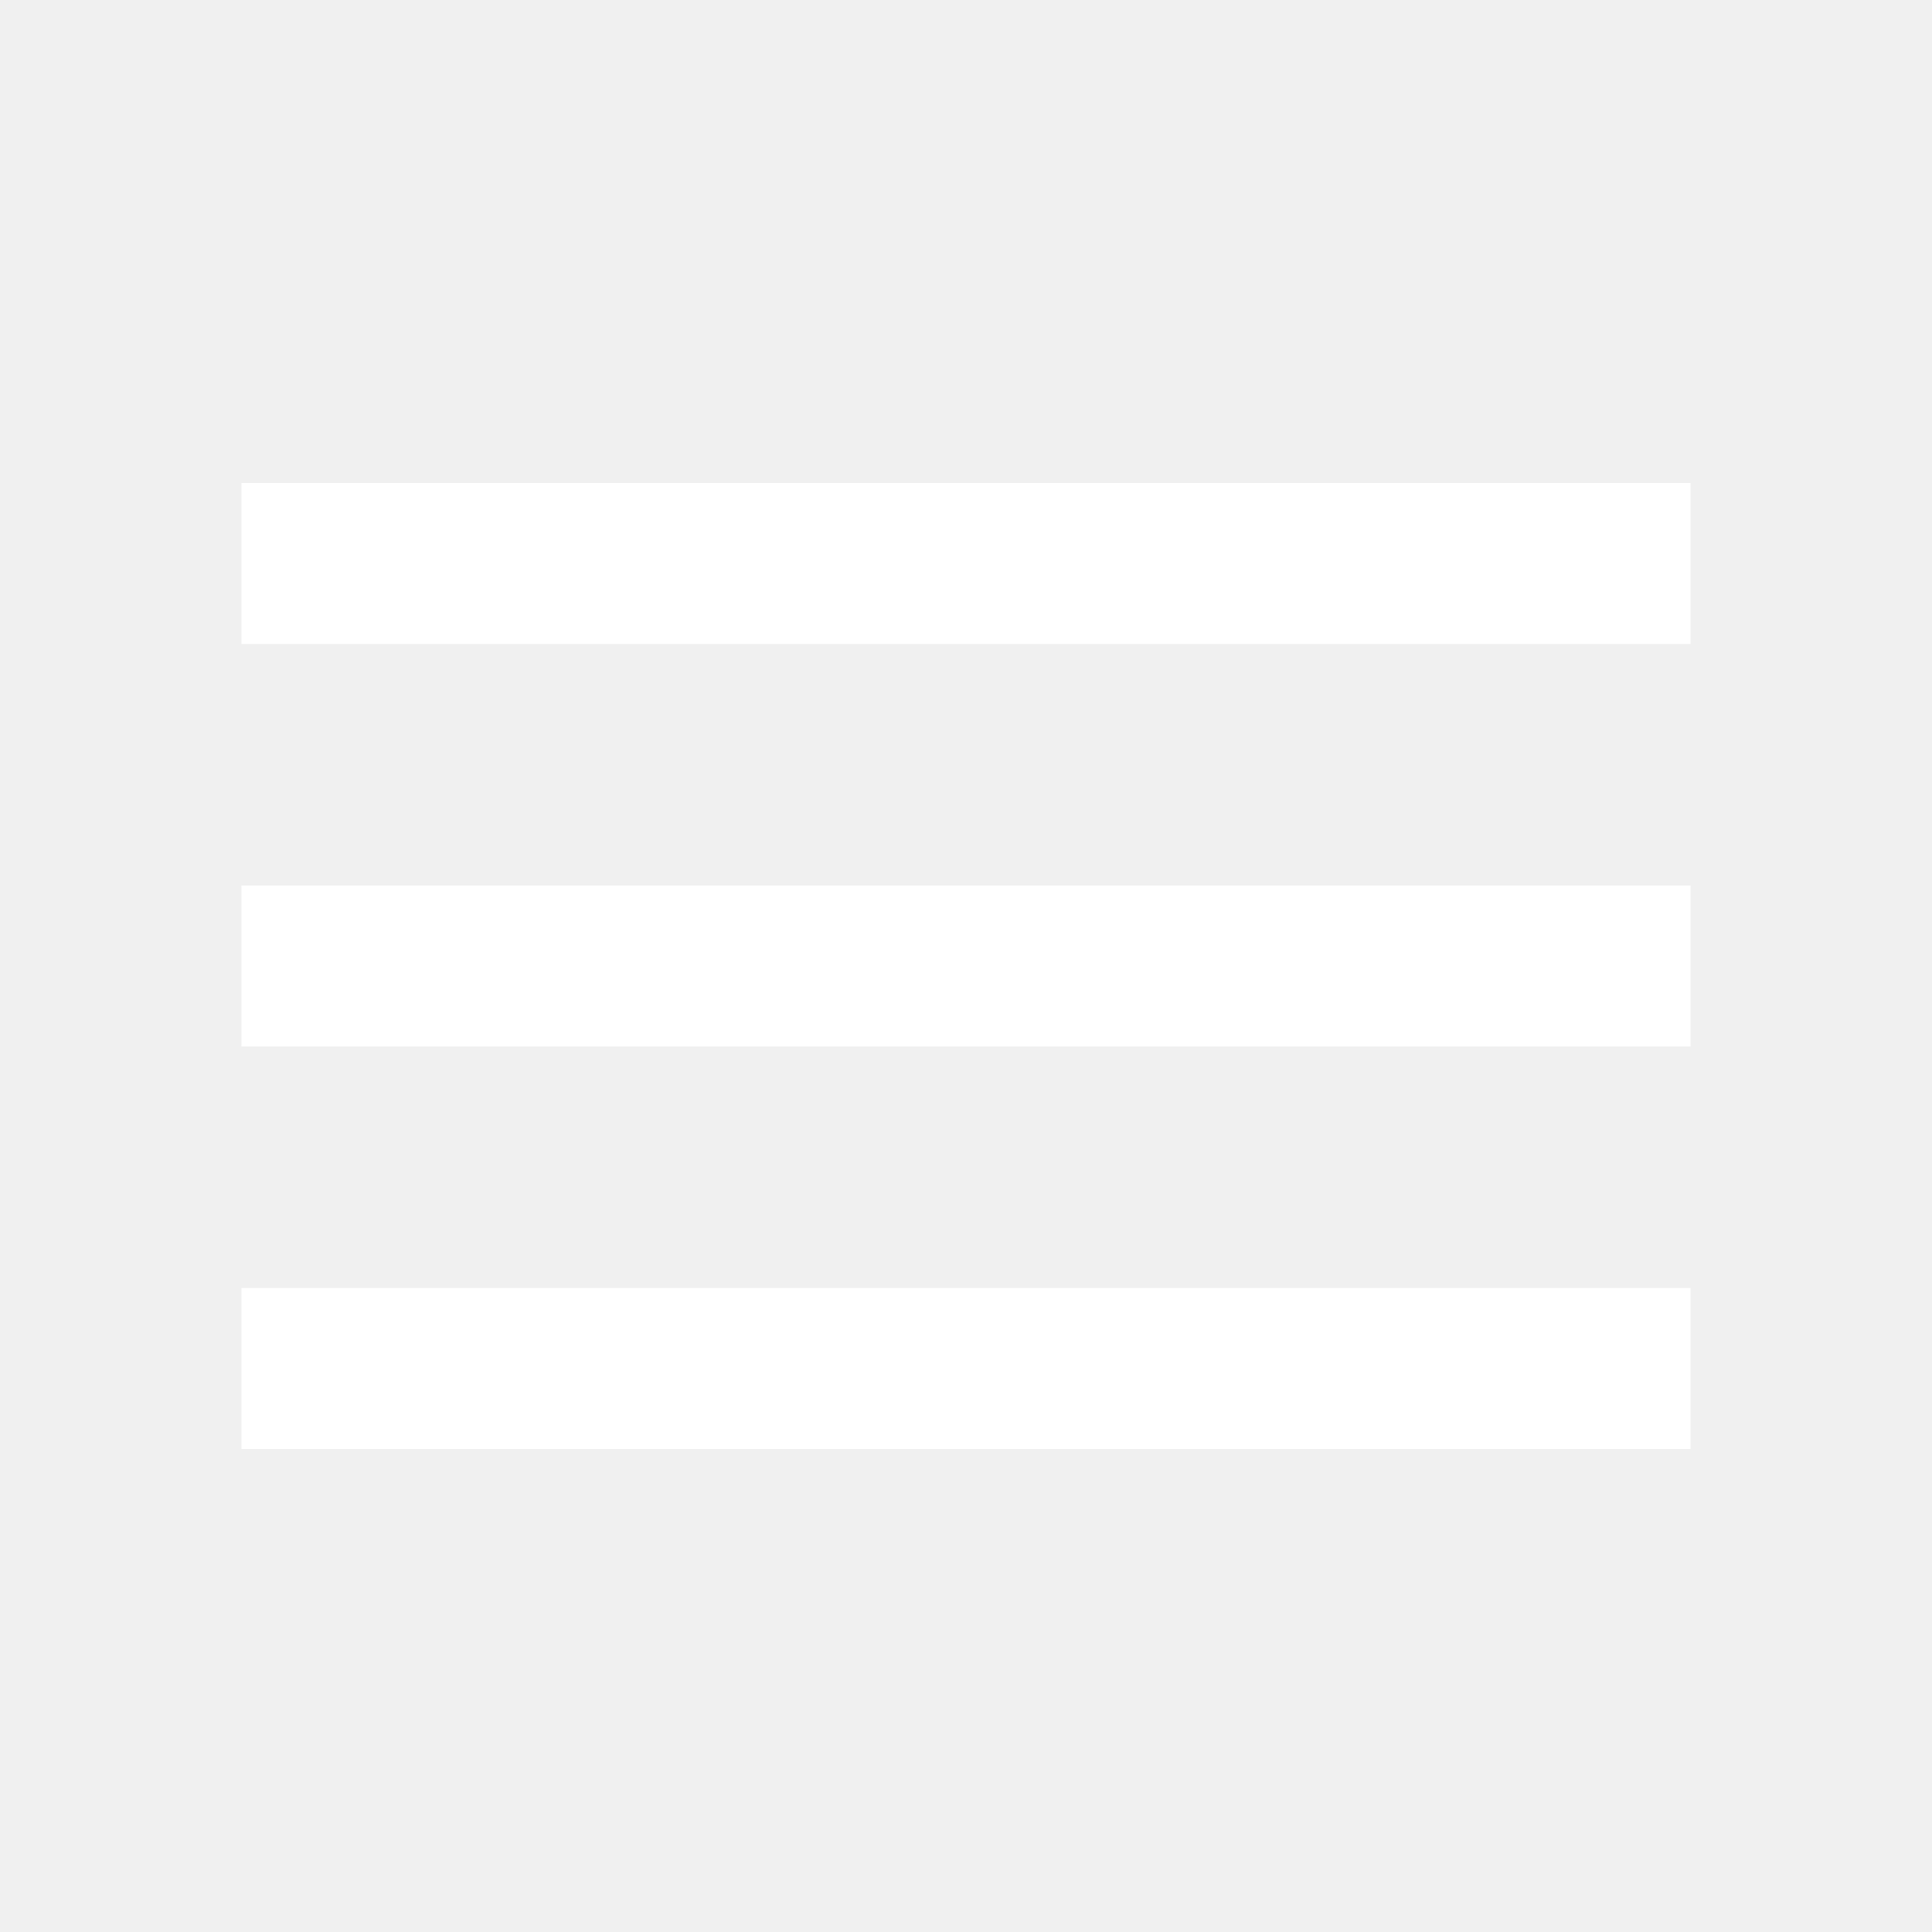
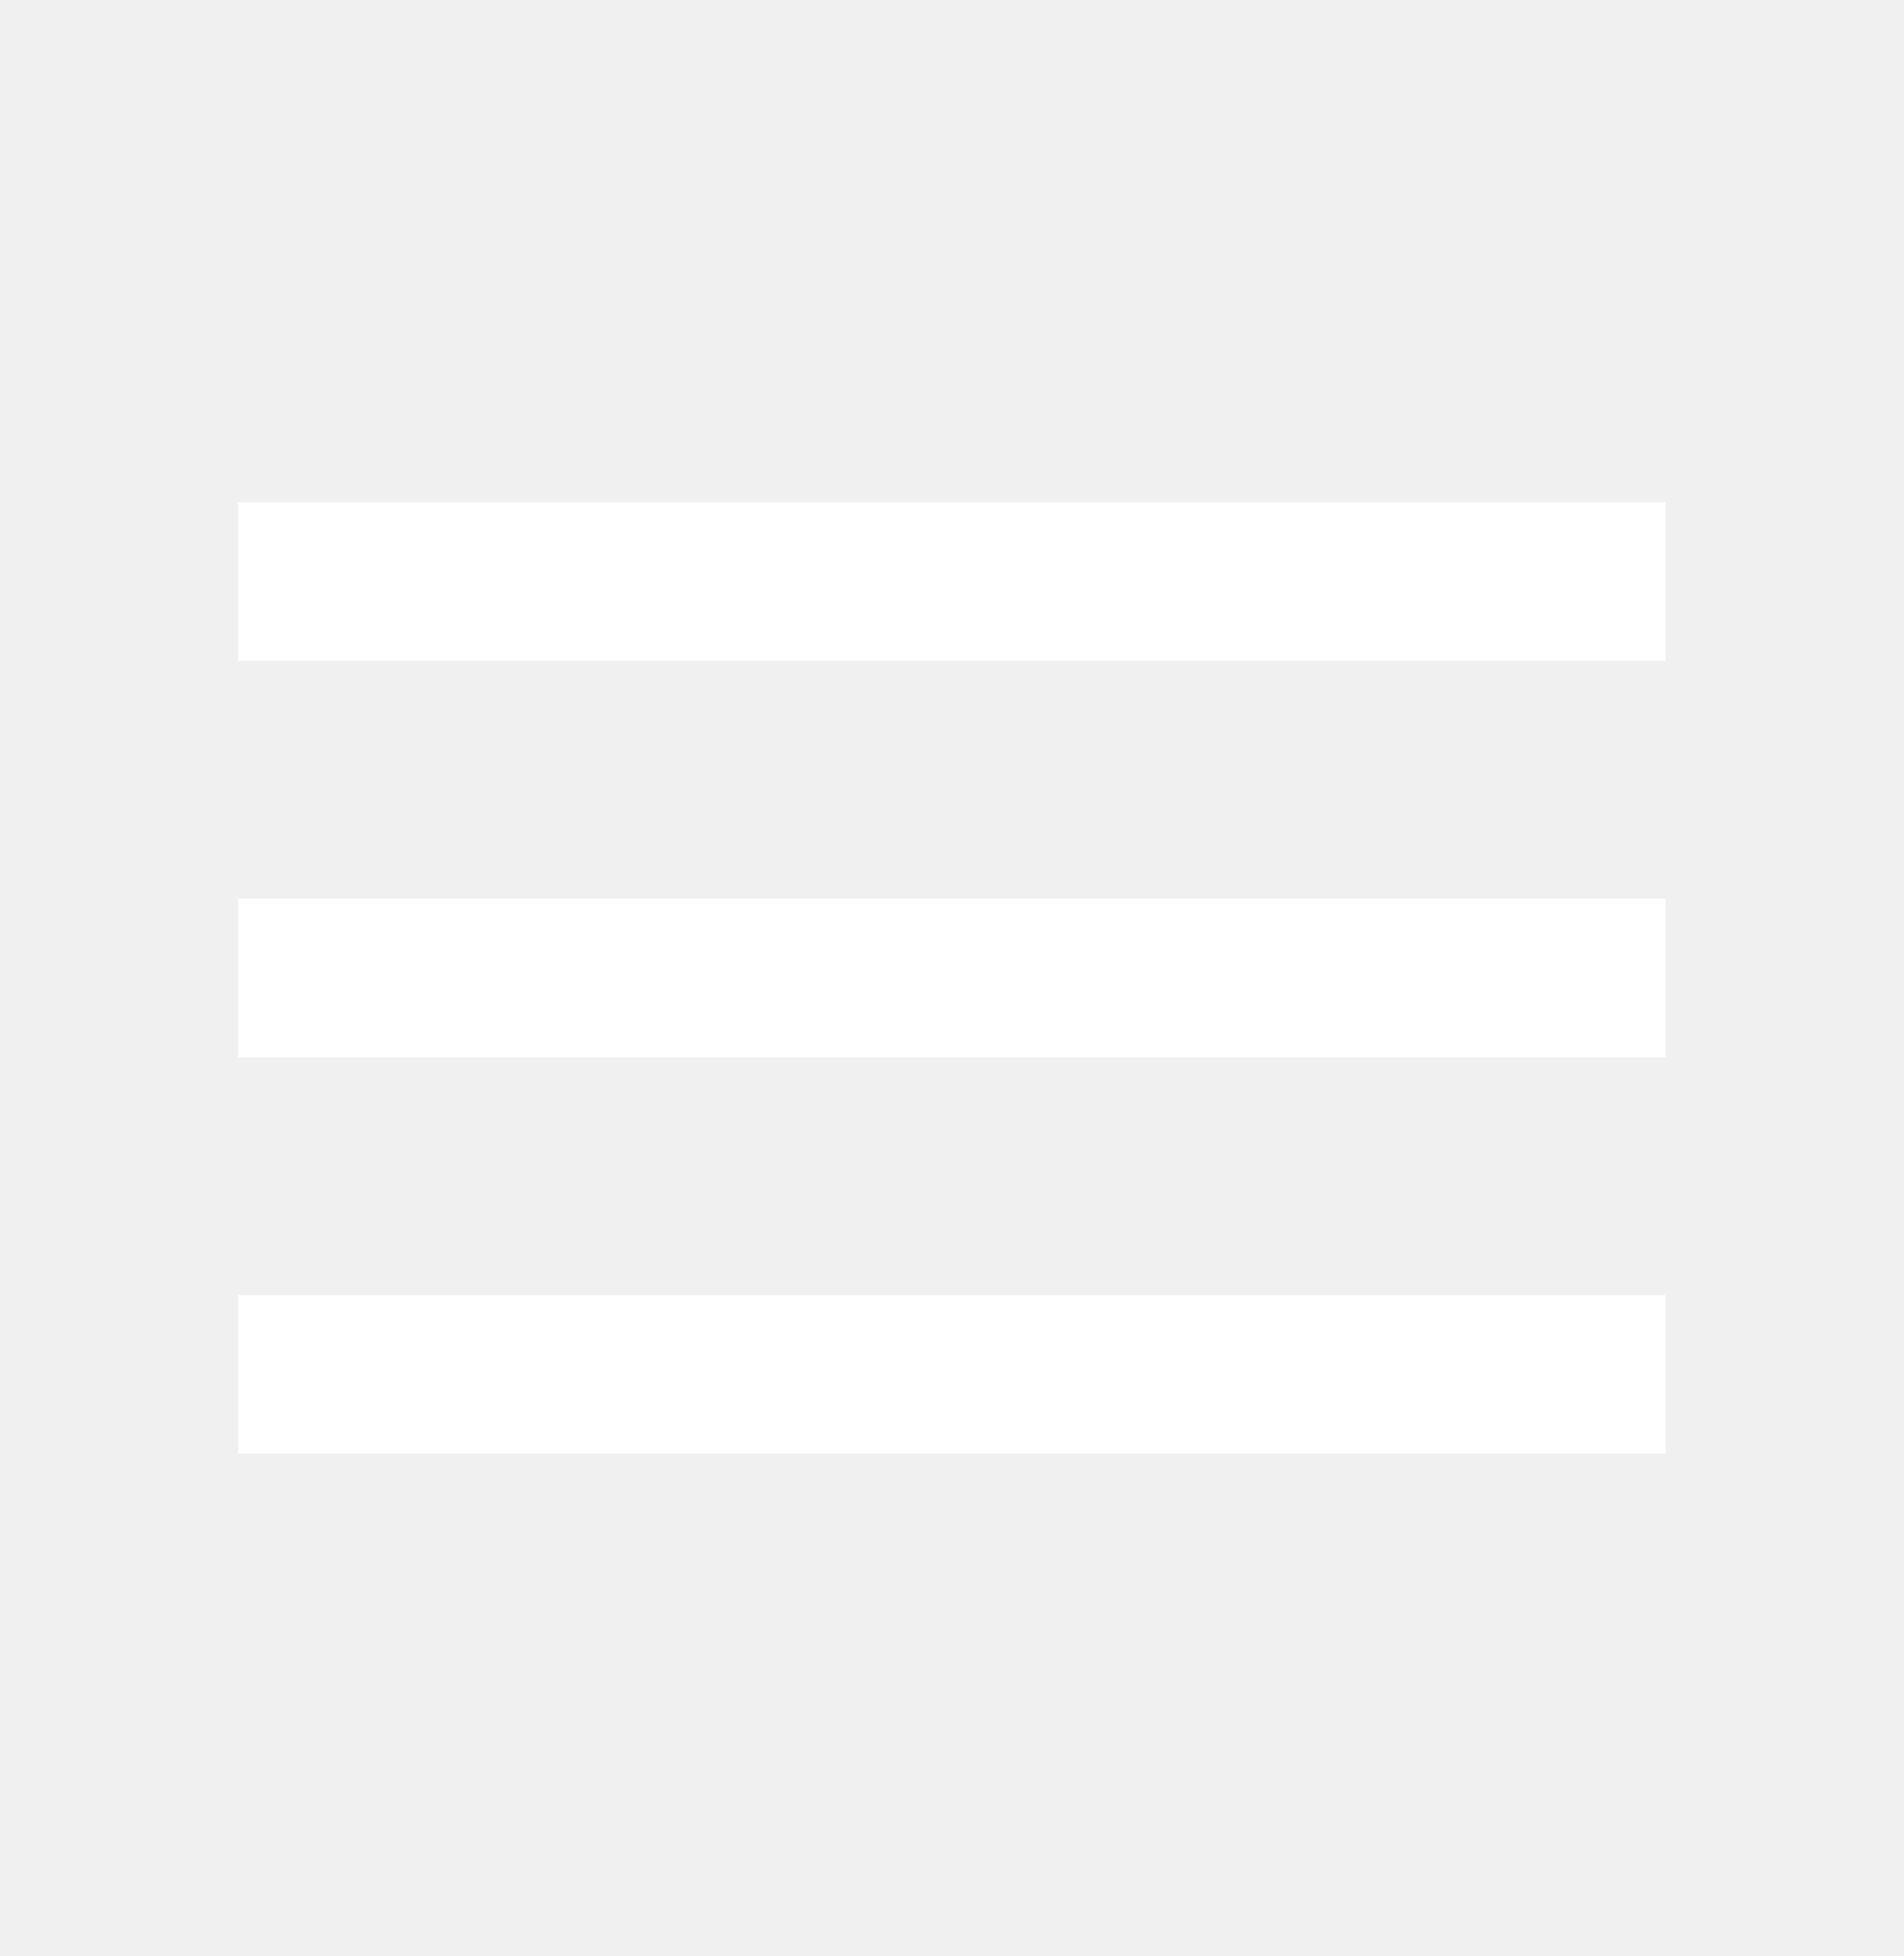
- <svg xmlns="http://www.w3.org/2000/svg" height="36px" viewBox="0 0 24 24" width="36px" fill="#FFFFFF">
+ <svg xmlns="http://www.w3.org/2000/svg" height="37px" viewBox="0 0 24 24" width="36px" fill="#FFFFFF">
  <path d="M0 0h24v24H0V0z" fill="none" />
  <path d="M3 18h18v-2H3v2zm0-5h18v-2H3v2zm0-7v2h18V6H3z" />
</svg>
